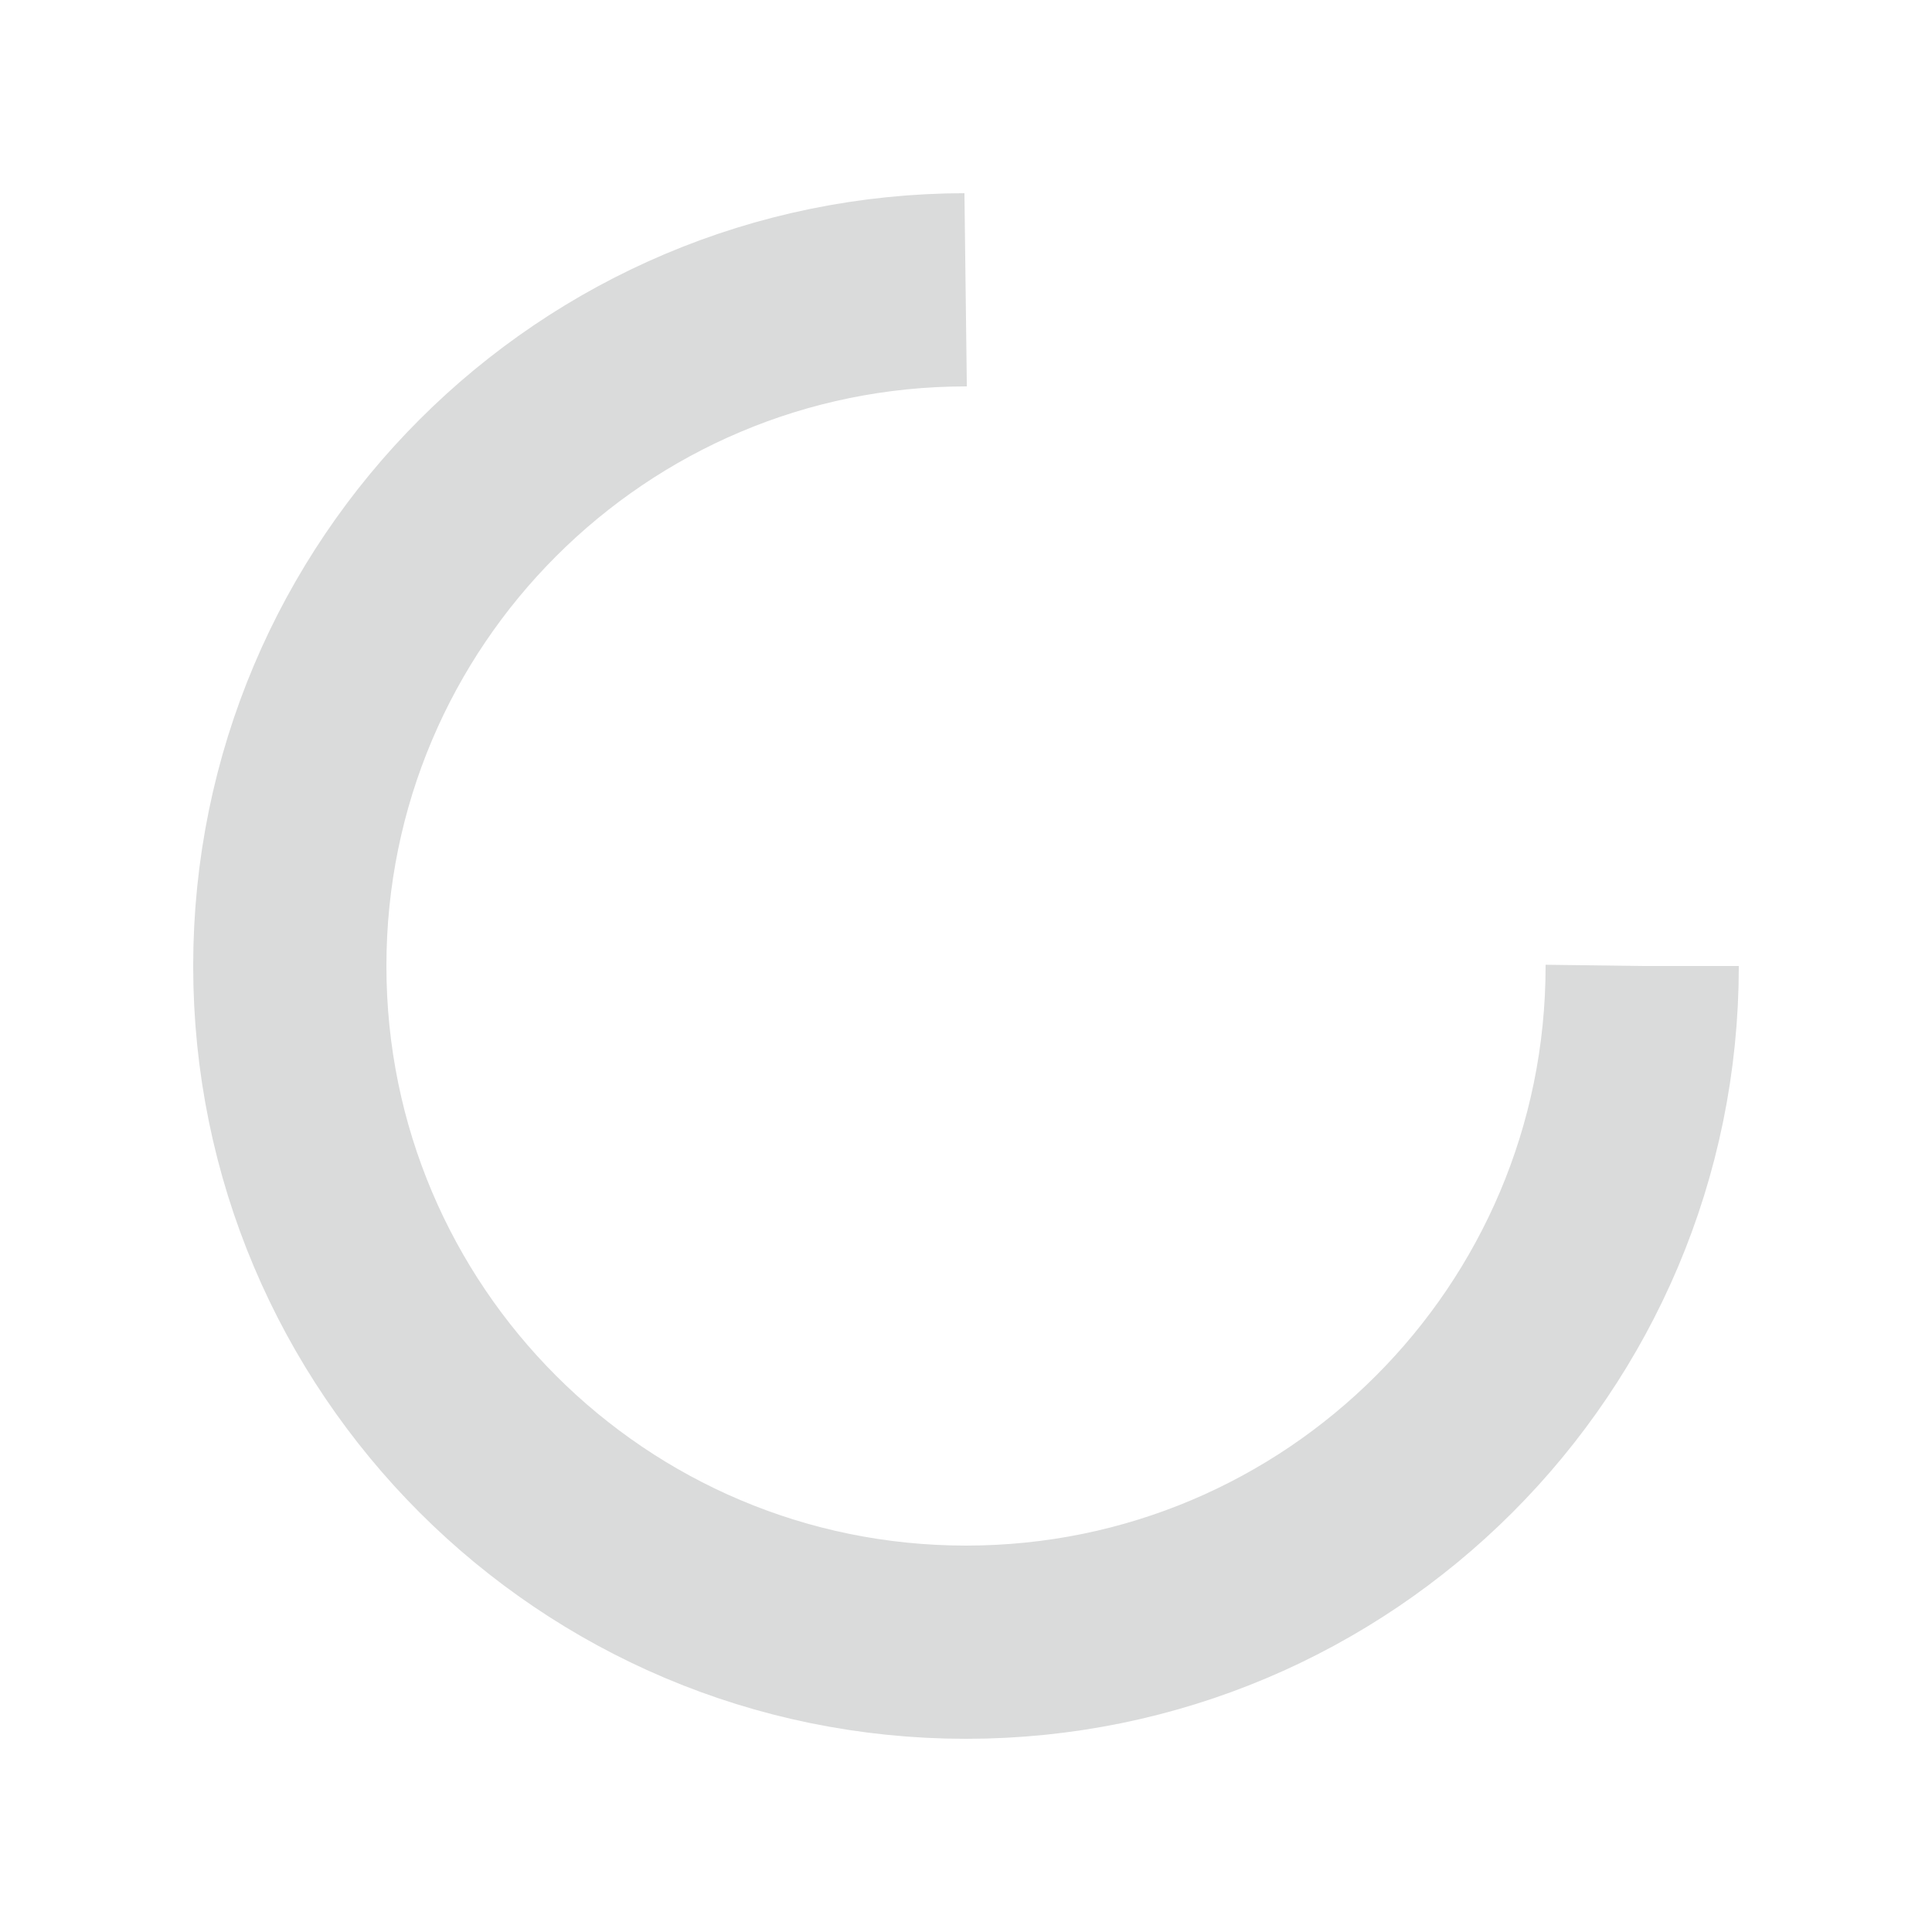
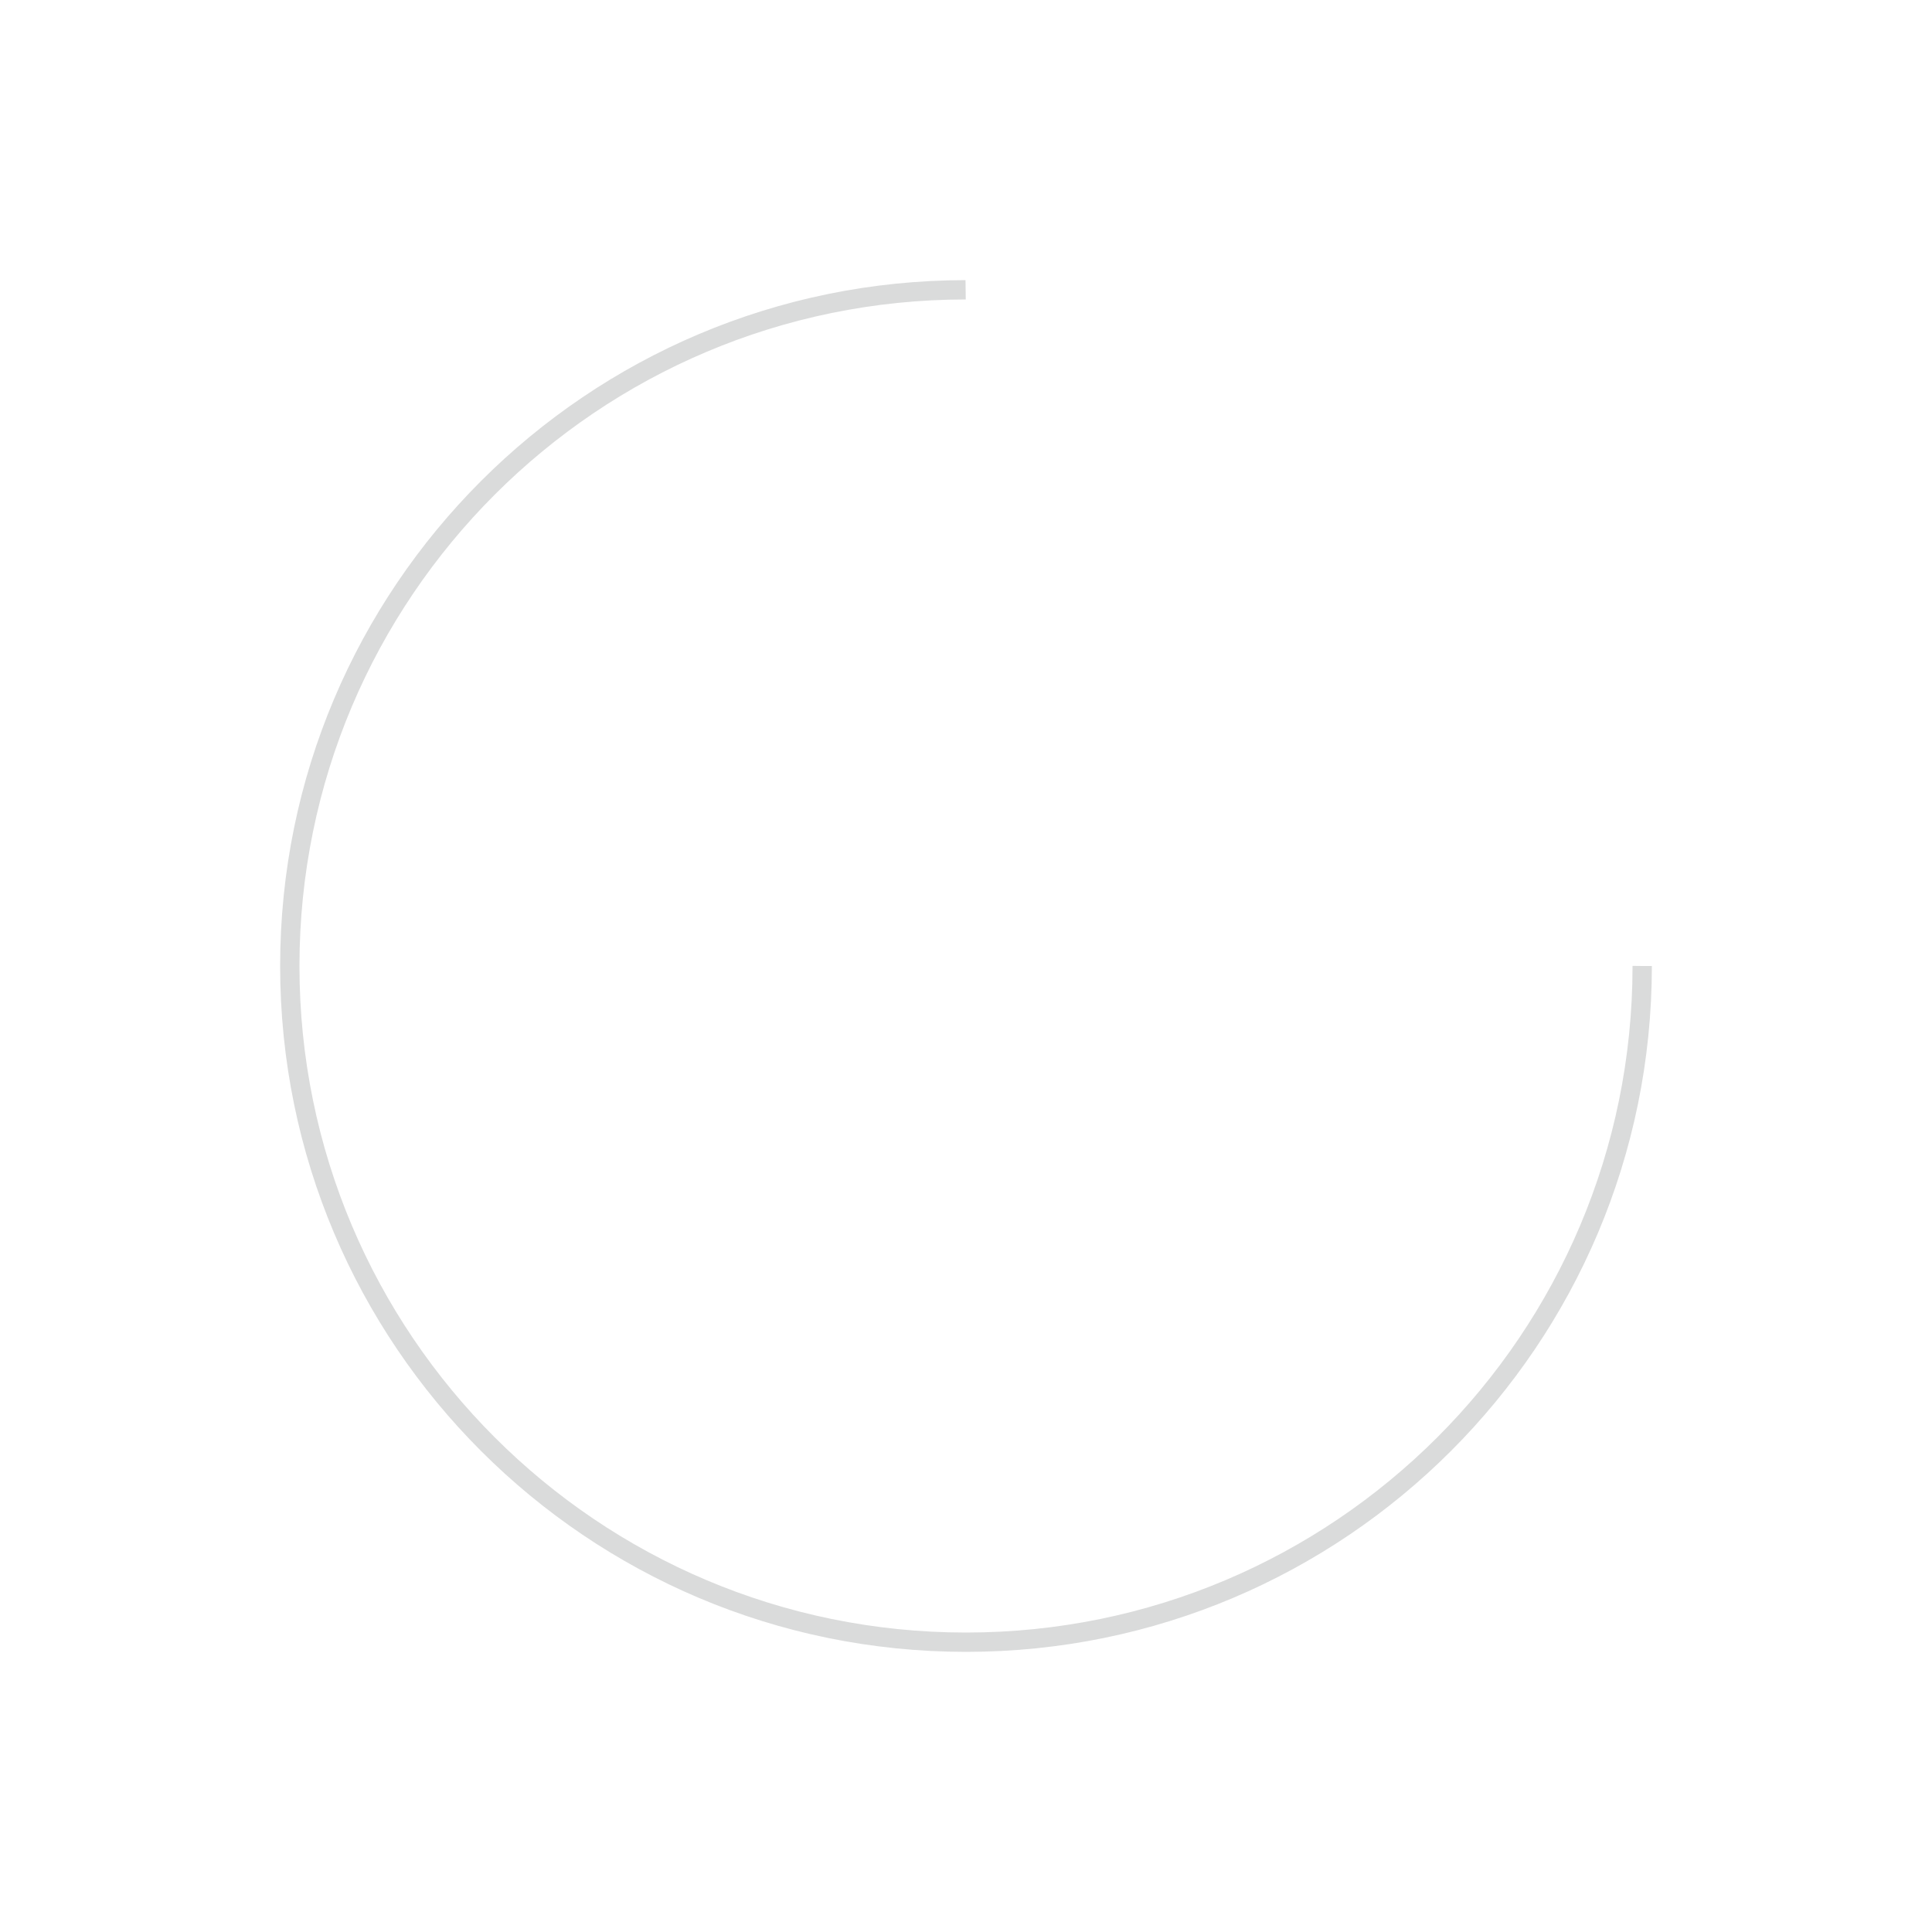
<svg xmlns="http://www.w3.org/2000/svg" style="margin: auto; background: none; display: block; shape-rendering: auto;" width="200px" height="200px" viewBox="0 0 100 100" preserveAspectRatio="xMidYMid">
-   <circle cx="50" cy="50" fill="none" stroke="#dadbdb" stroke-width="10" r="35" stroke-dasharray="164.934 56.978">
+   <circle cx="50" cy="50" fill="none" stroke="#dadbdb" strokeWidth="10" r="35" stroke-dasharray="164.934 56.978">
    <animateTransform attributeName="transform" type="rotate" repeatCount="indefinite" dur="1.053s" values="0 50 50;360 50 50" keyTimes="0;1" />
  </circle>
</svg>
